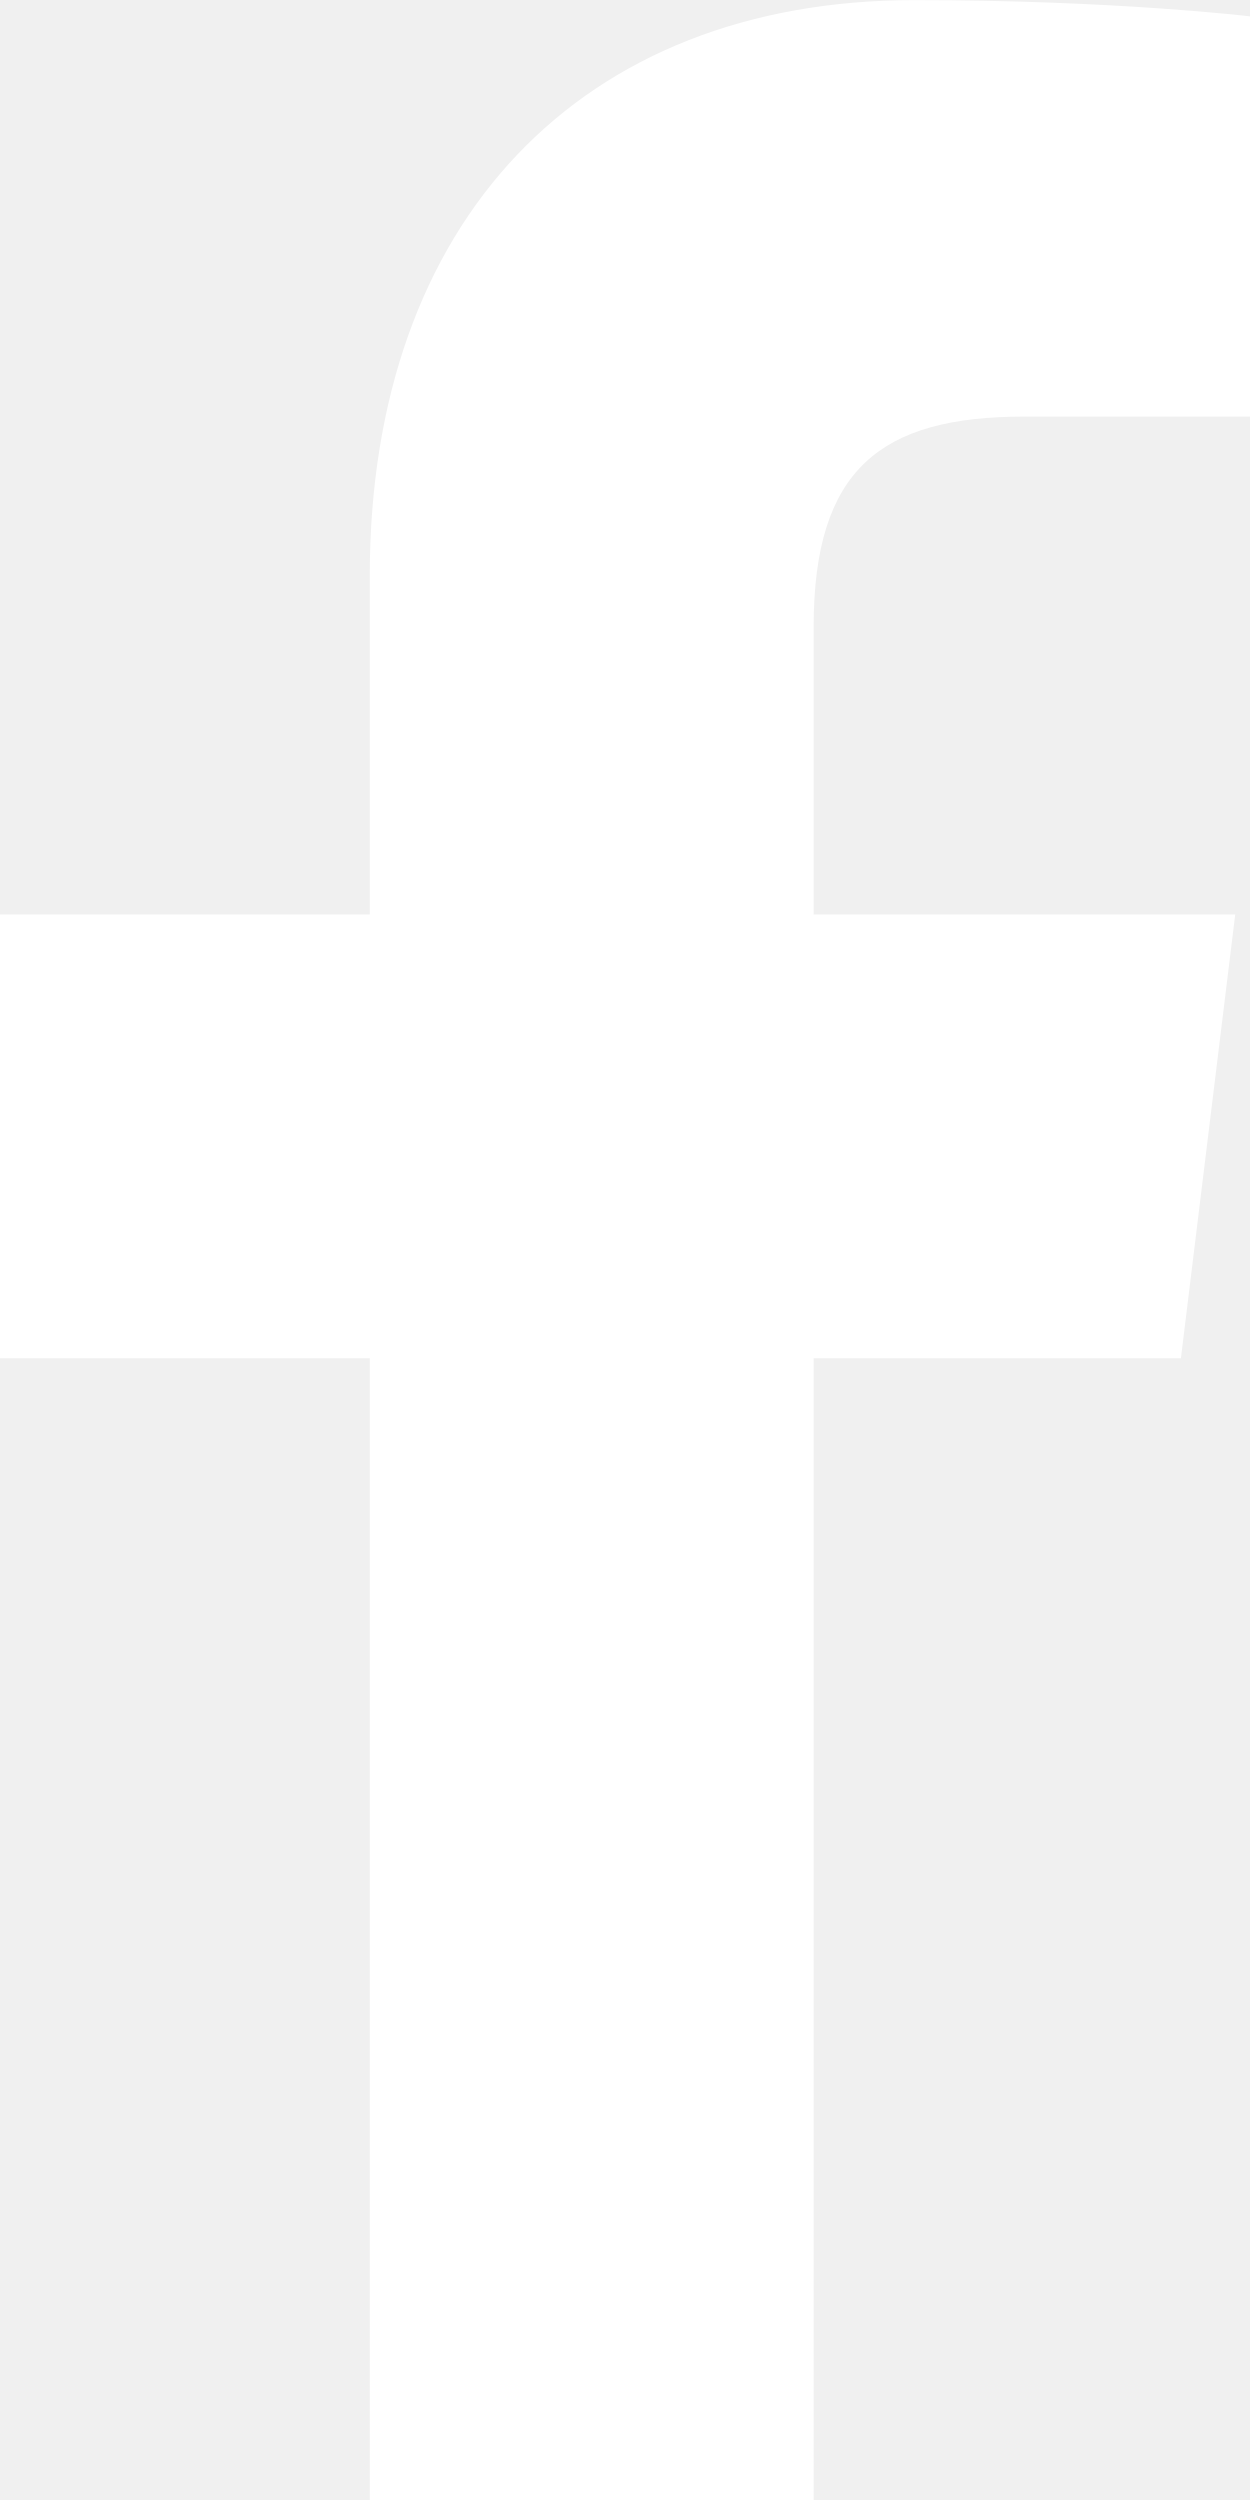
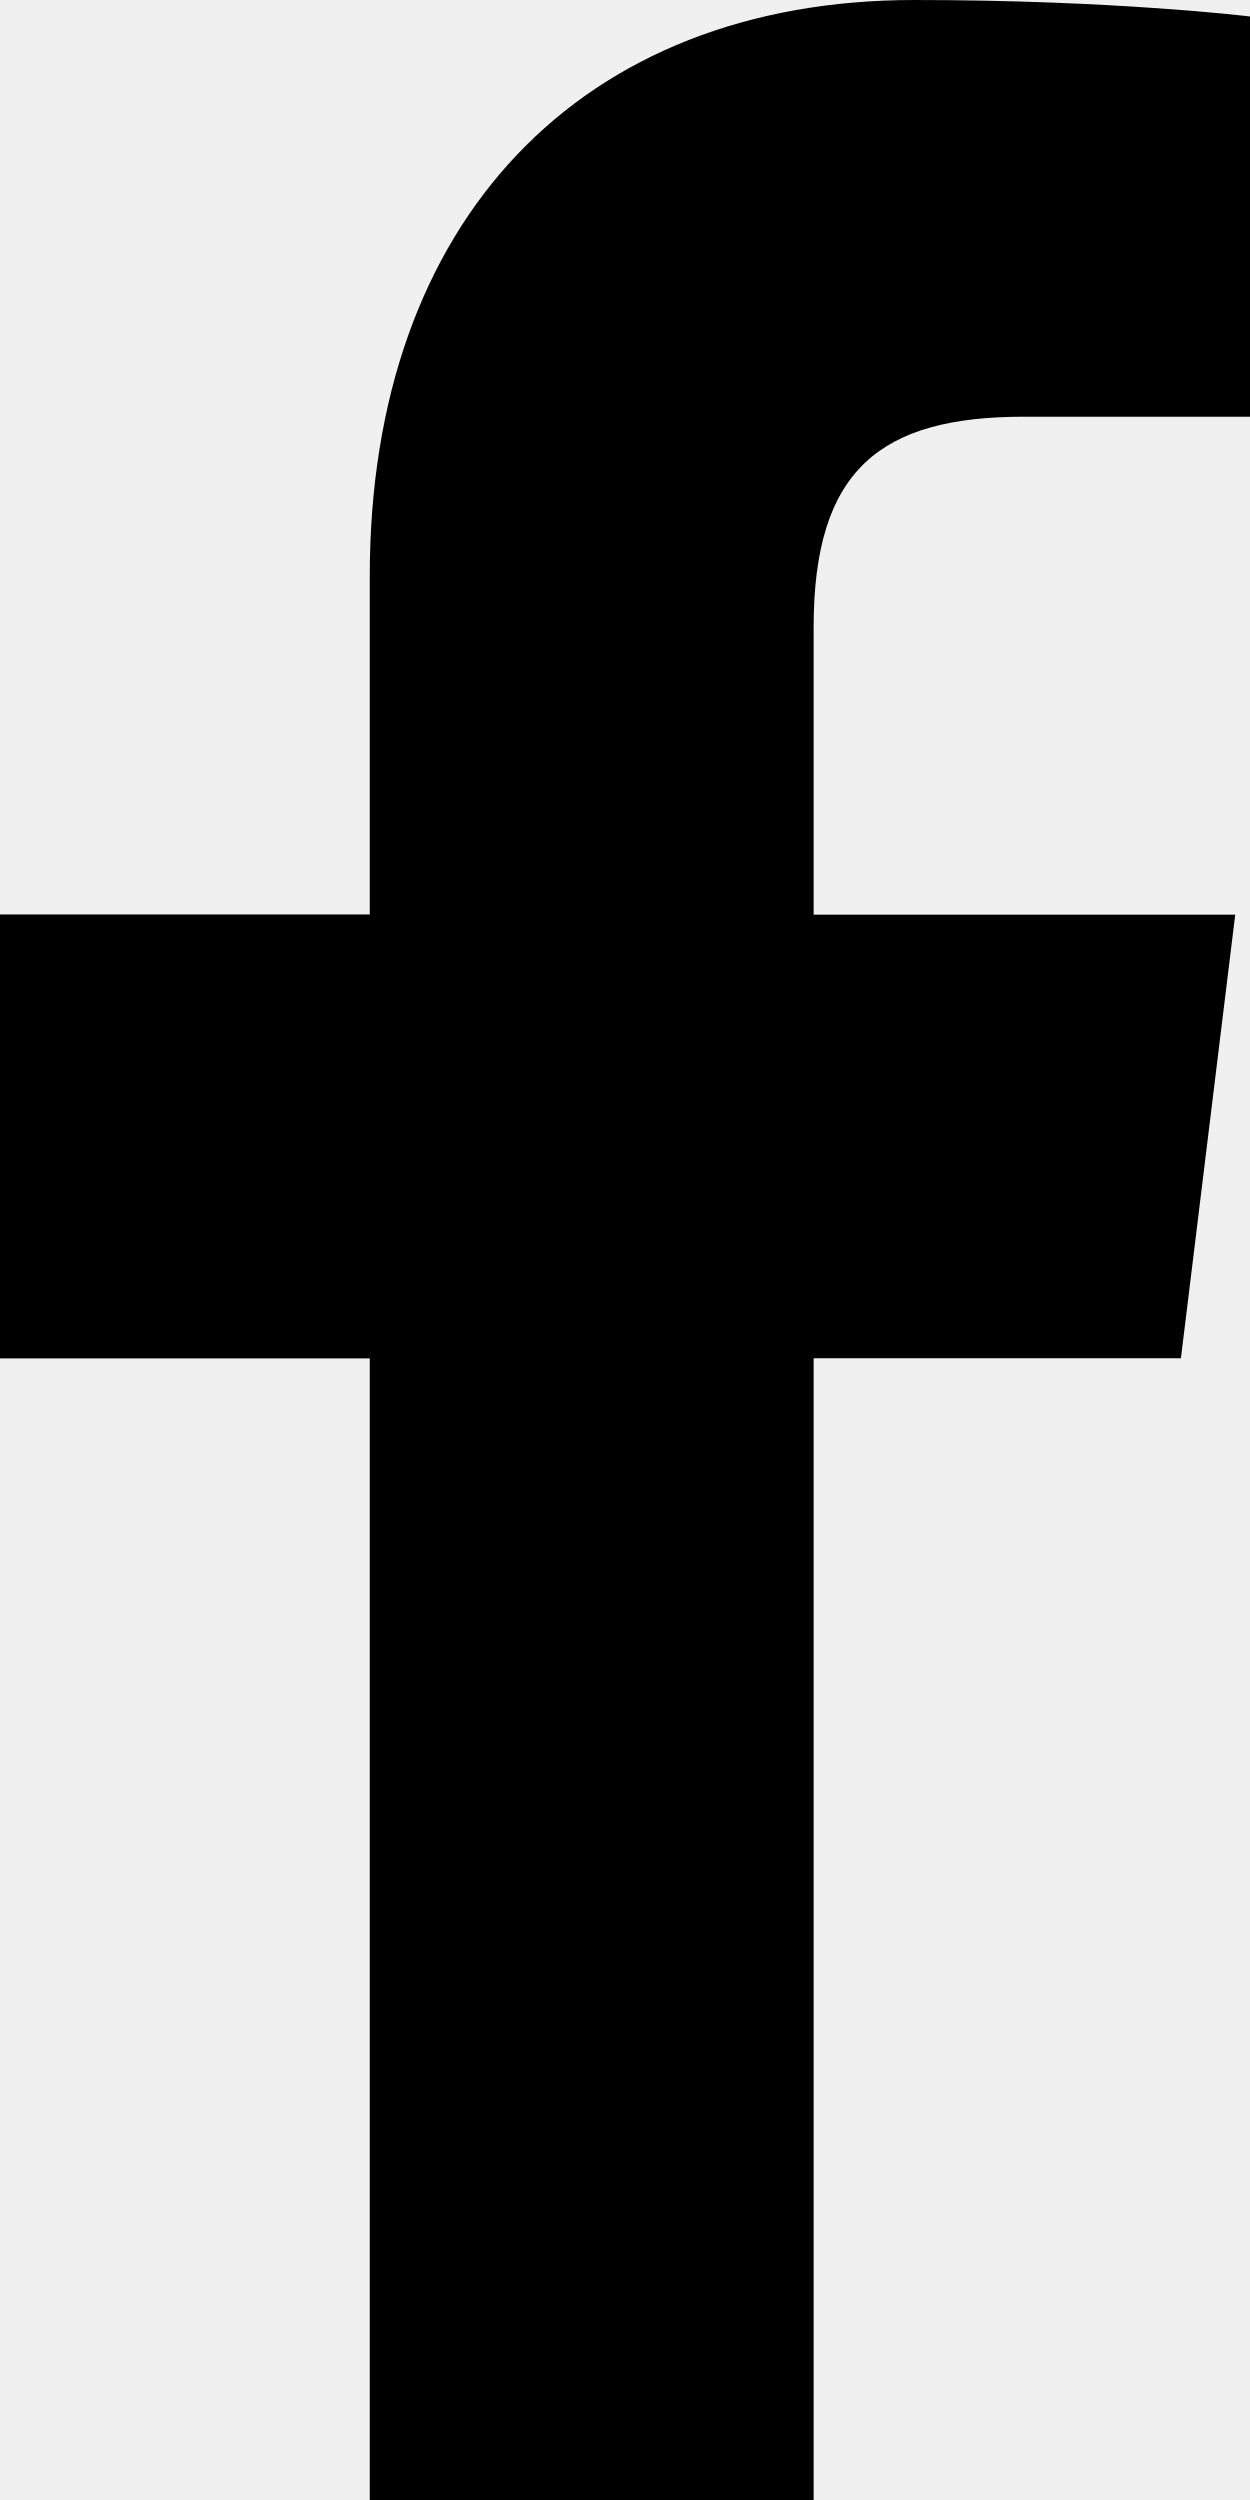
- <svg xmlns="http://www.w3.org/2000/svg" preserveAspectRatio="xMidYMid" width="11" height="22" viewBox="0 0 11 22">
-   <defs>
-     <style>
-       .cls-1 {
-         fill: #fff;
-         fill-rule: evenodd;
-       }
-     </style>
-   </defs>
-   <path d="M3.254,22.001 L3.254,11.953 L-0.001,11.953 L-0.001,8.047 L3.254,8.047 L3.254,5.066 C3.254,1.942 5.115,0.001 8.047,0.001 C9.812,0.001 11.000,0.144 11.000,0.144 L11.000,3.666 L9.012,3.666 C7.752,3.666 7.160,4.127 7.160,5.518 L7.160,8.047 L10.870,8.047 L10.392,11.953 L7.160,11.953 L7.160,22.001 L3.254,22.001 Z" class="cls-1" />
+ <svg xmlns="http://www.w3.org/2000/svg" width="11" height="22" preserveAspectRatio="xMidYMid">
+   <path fill="currentColor" d="M3.254 22V11.954H0V8.047h3.254v-2.98C3.254 1.94 5.114 0 8.047 0 9.812 0 11 .145 11 .145v3.522H9.012c-1.26 0-1.852.46-1.852 1.852v2.53h3.71l-.478 3.904H7.16V22H3.254z" class="cls-1" />
</svg>
